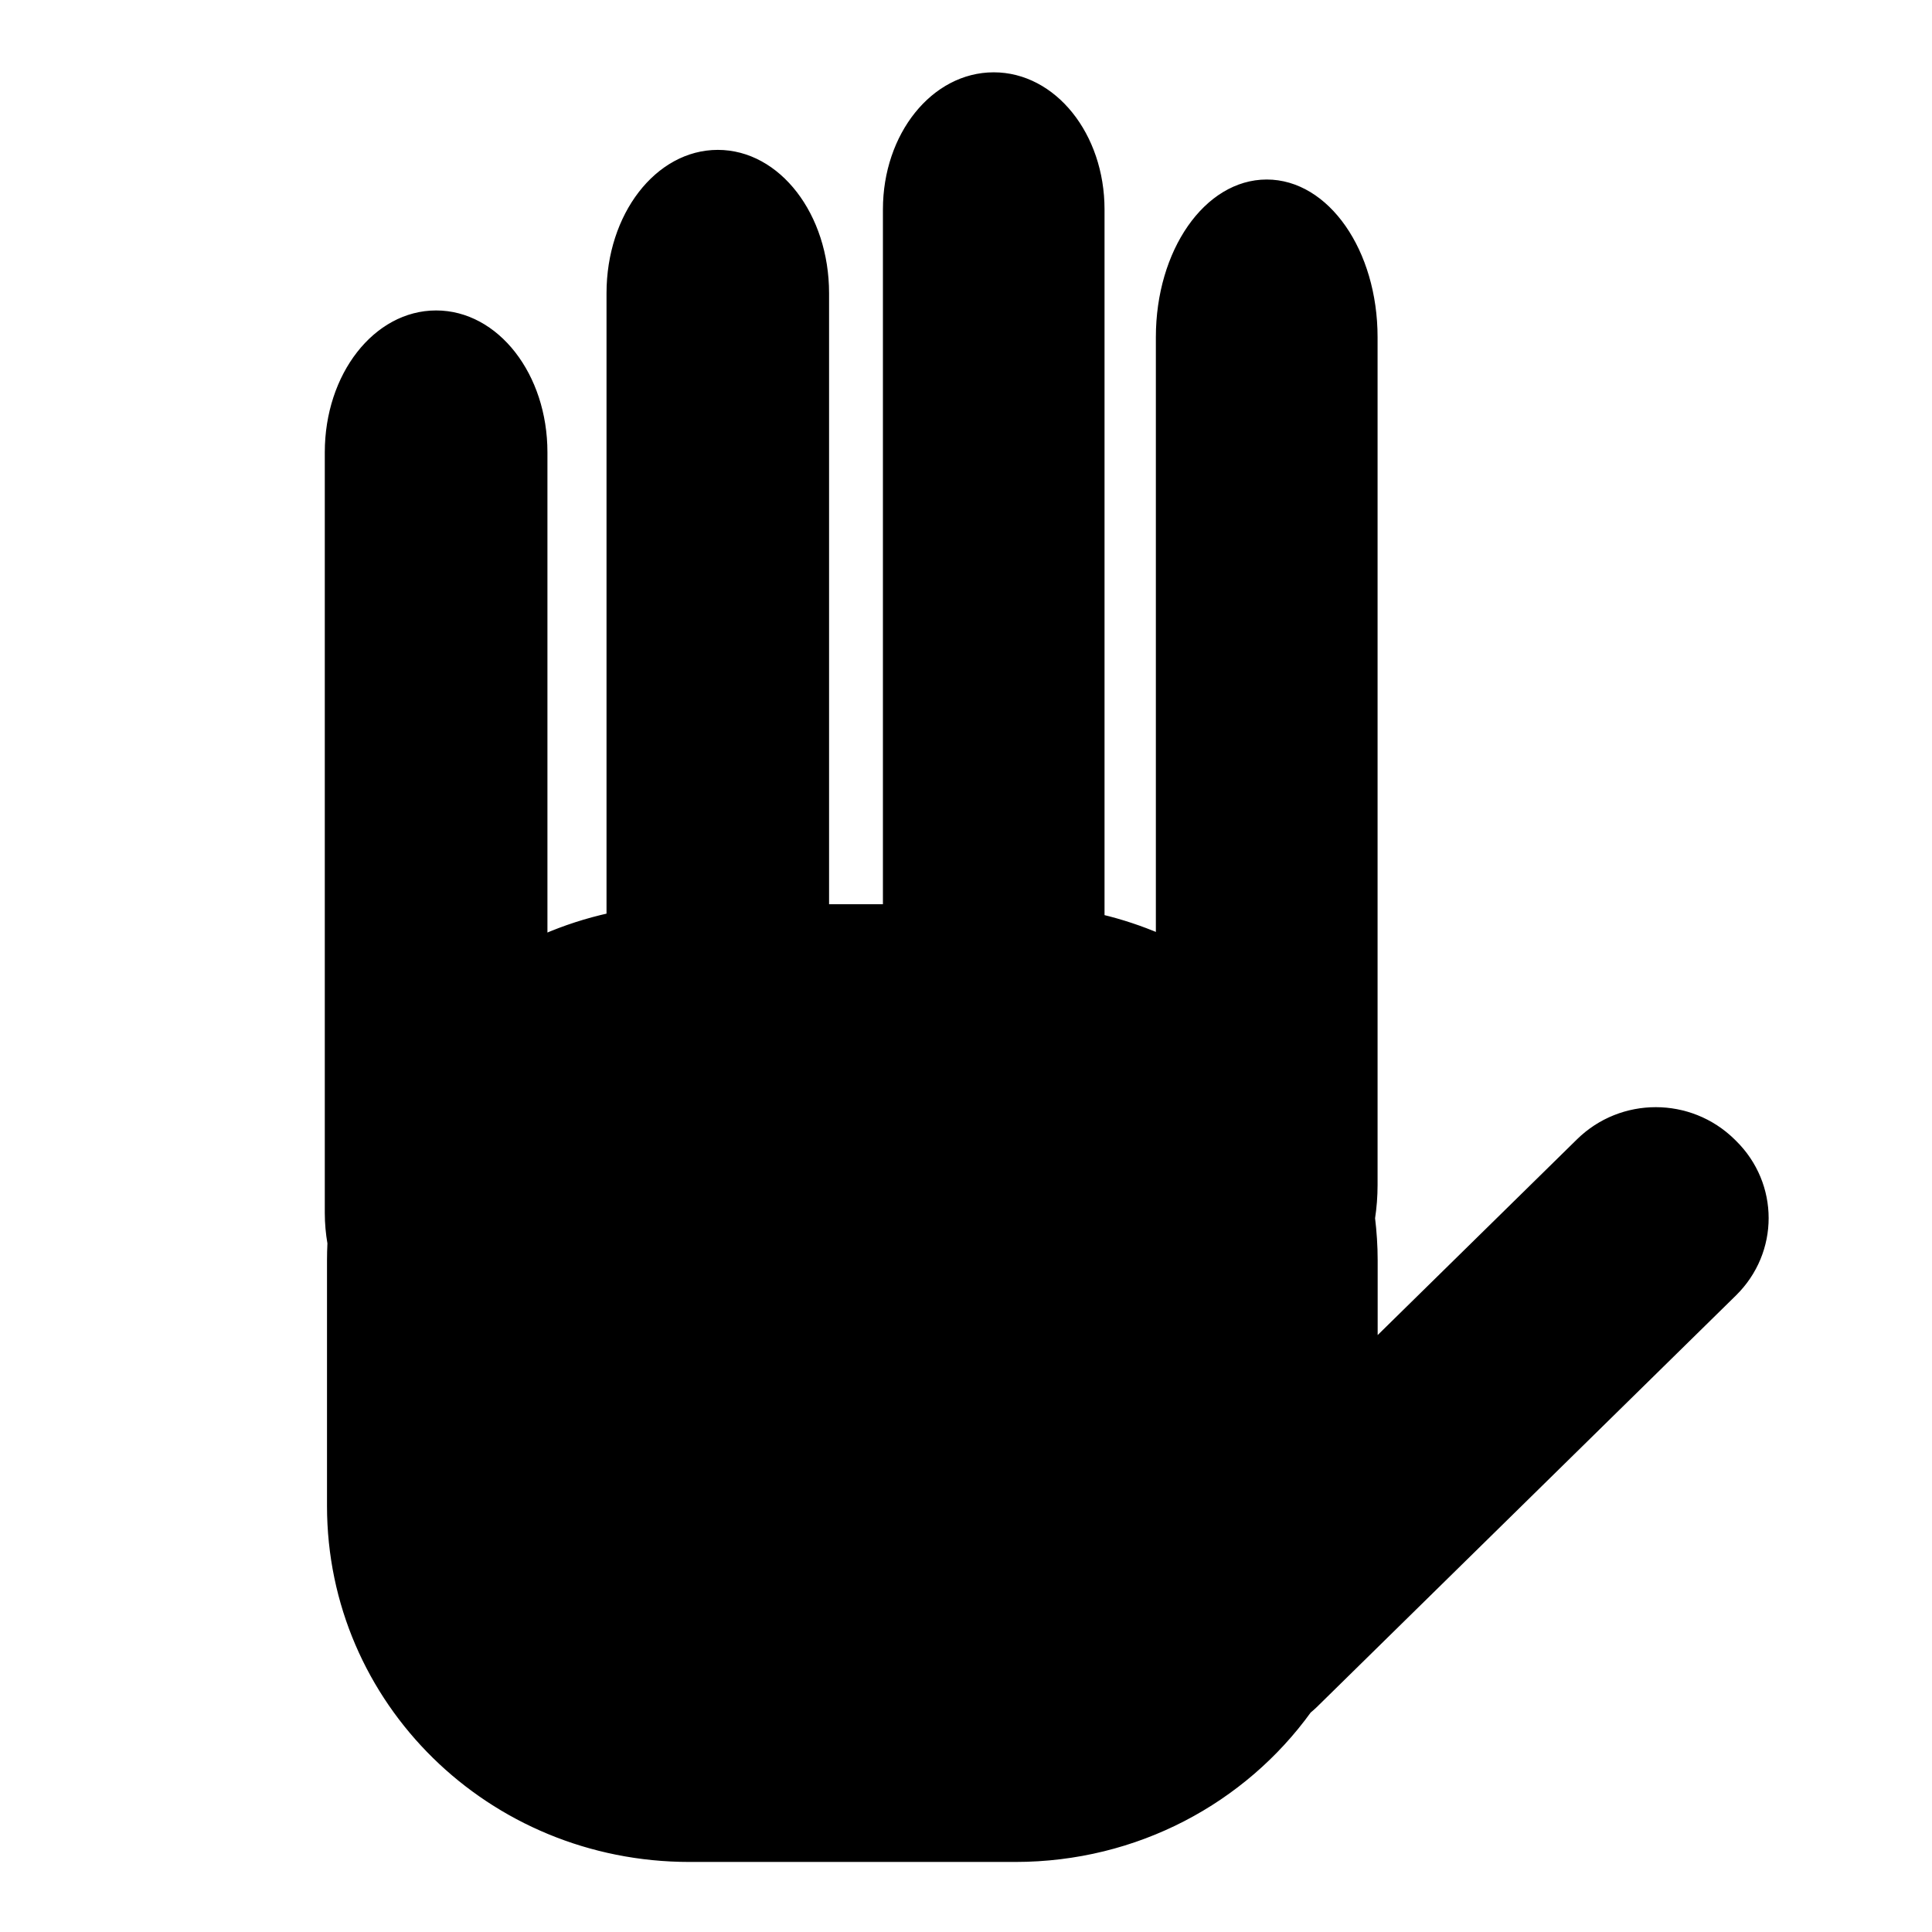
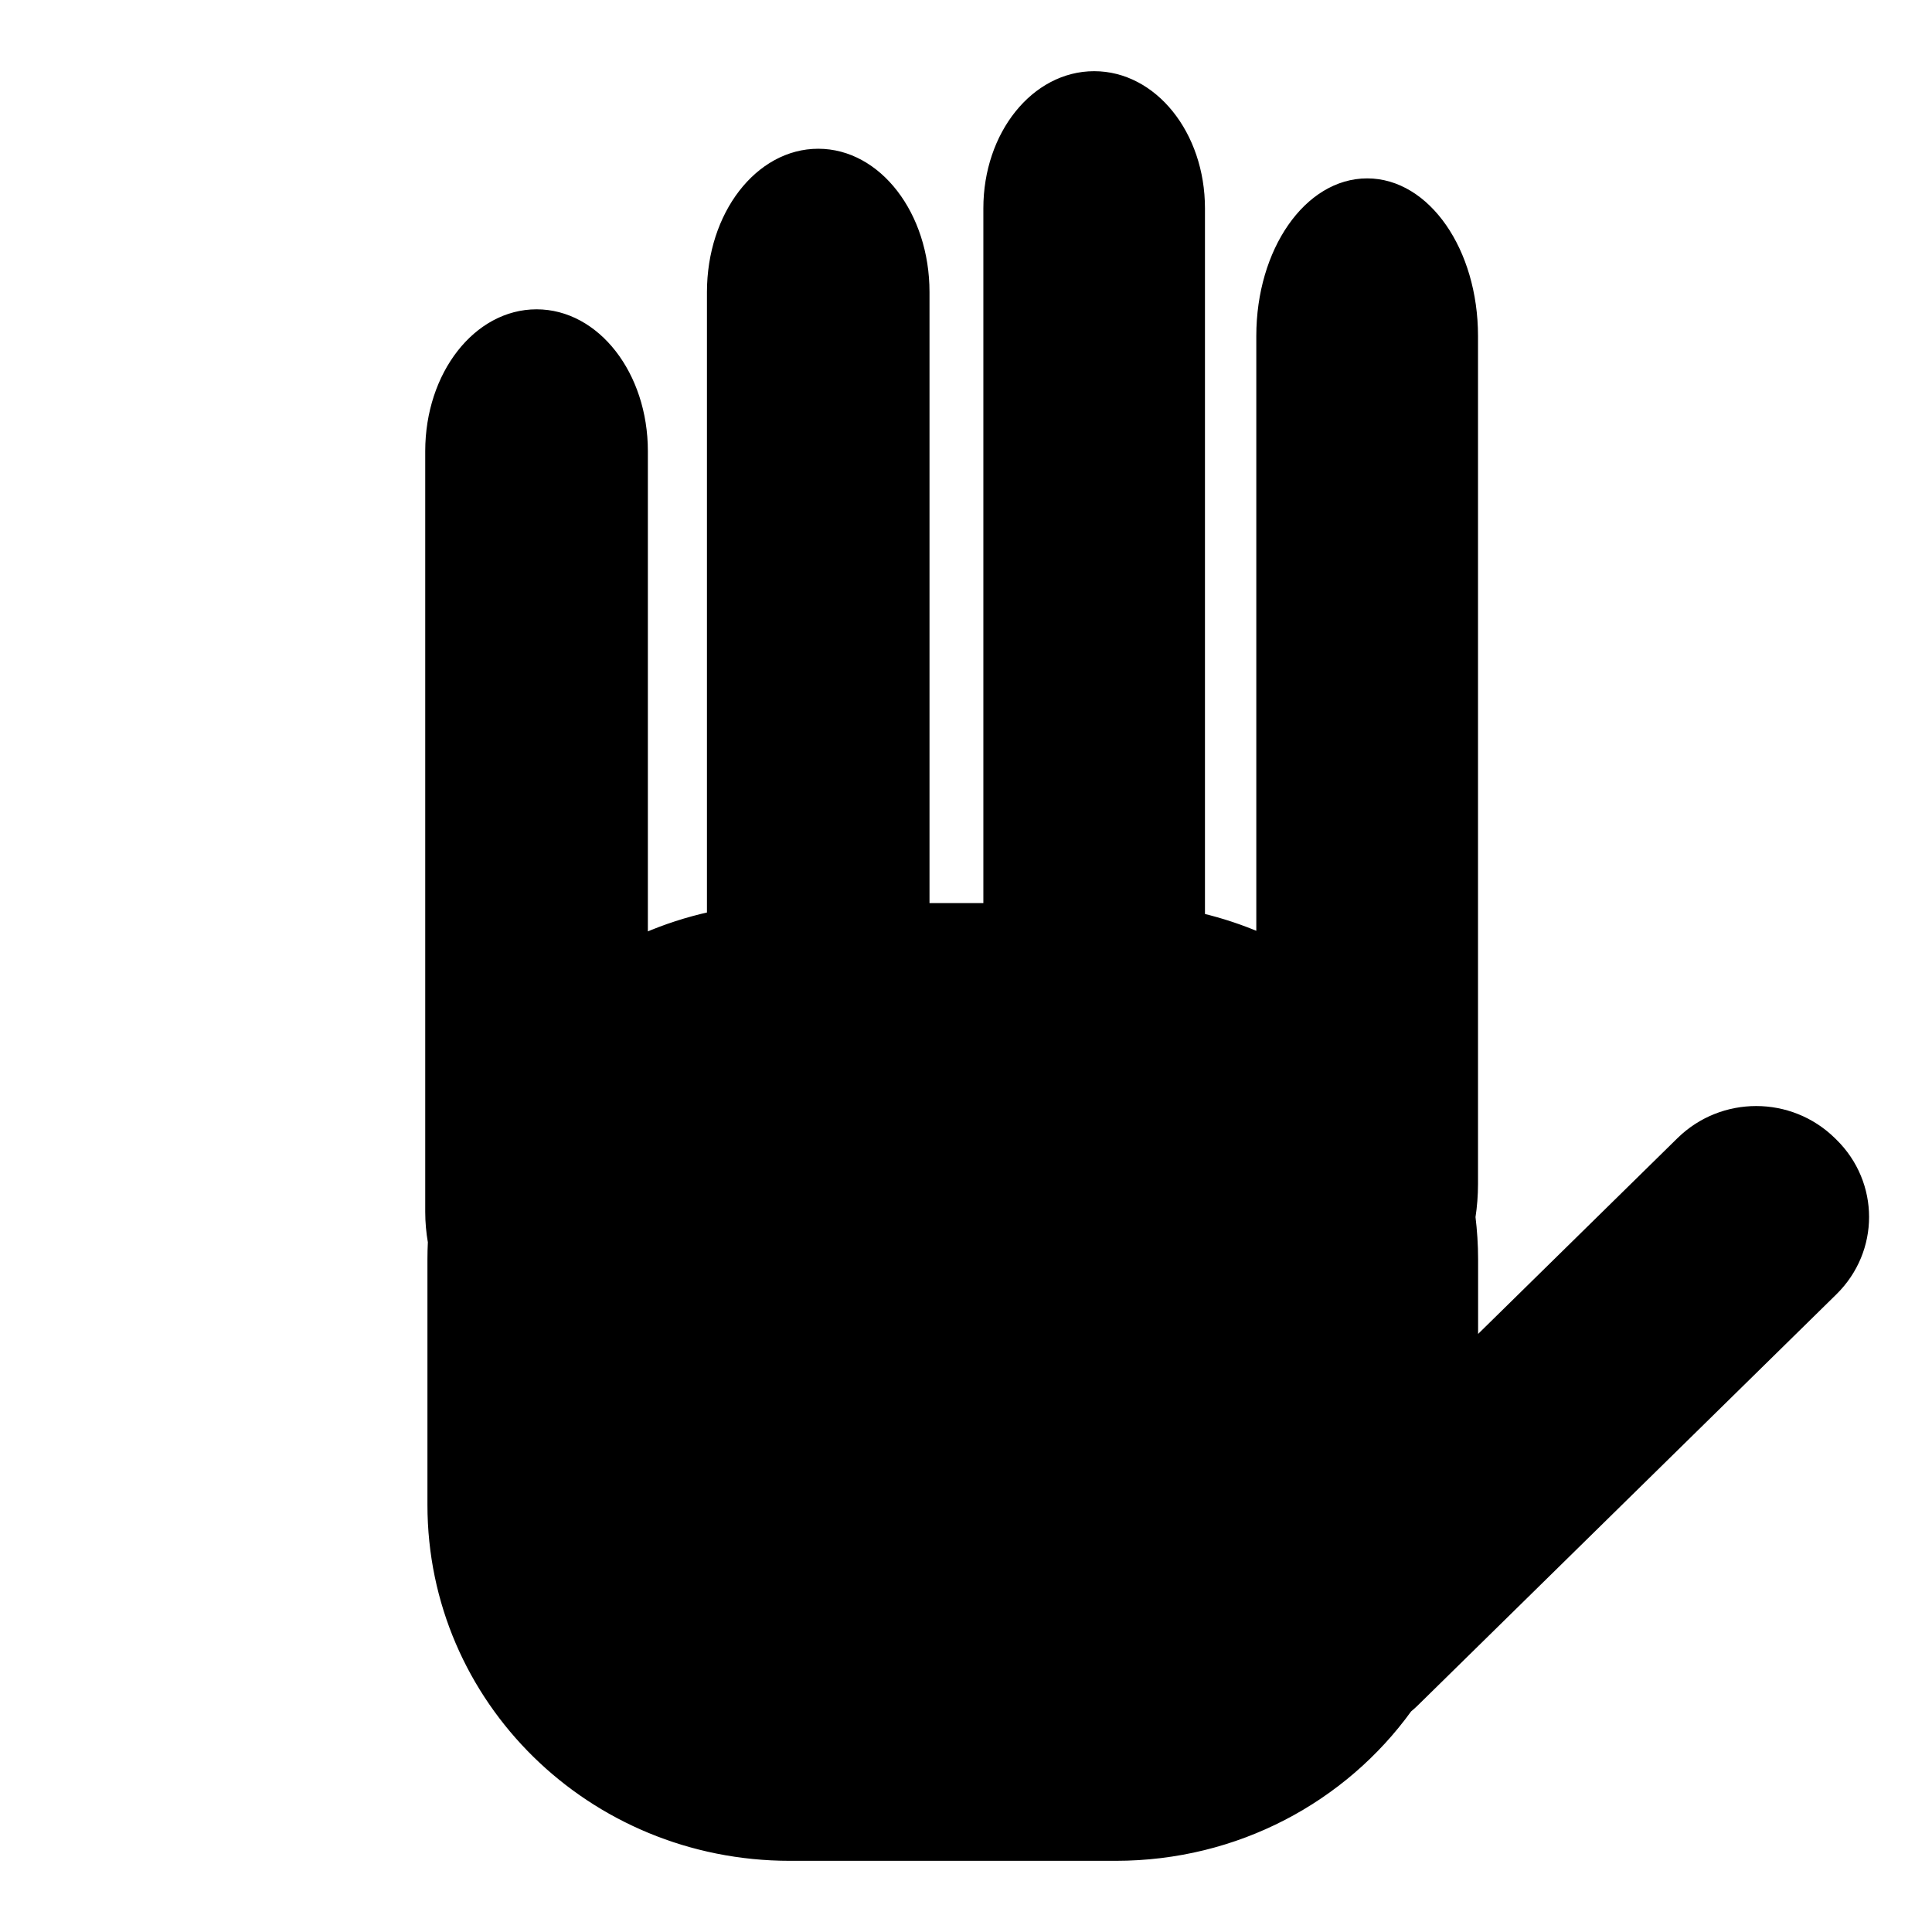
<svg xmlns="http://www.w3.org/2000/svg" width="256" height="256" viewBox="0 0 256 256" id="svg6007" version="1.1">
  <defs id="defs6009" />
  <g id="layer1" transform="translate(0,-796.3622)">
-     <path style="fill:#000000;fill-opacity:1;stroke:#000000;stroke-width:1;stroke-linejoin:miter;stroke-miterlimit:4;stroke-dasharray:none;stroke-dashoffset:0;stroke-opacity:1" d="m 131.674,806.445 c 7.857,0 14.182,7.879 14.182,17.666 l 0,93.902 c 2.7,0.644 5.307,1.513 7.802,2.586 l 0,-79.558 c 0,-11.298 6.329,-20.392 14.19,-20.392 7.861,0 14.188,9.095 14.188,20.392 l 0,112.353 c 0,1.507 -0.12,2.97 -0.334,4.382 0.219,1.827 0.346,3.682 0.346,5.569 l 0,11.112 27.267,-26.776 c 5.585,-5.484 14.576,-5.484 20.161,0 l 0.19,0.186 c 5.585,5.484 5.585,14.314 0,19.799 l -55.539,54.541 c -0.265,0.26 -0.543,0.496 -0.823,0.731 -8.596,11.898 -22.728,19.642 -38.779,19.642 l -43.173,0 c -26.328,0 -47.522,-20.814 -47.522,-46.668 l 0,-32.566 c 0,-0.757 0.021,-1.509 0.057,-2.257 -0.223,-1.29 -0.35,-2.628 -0.35,-4.007 l 0,-100.79 c 0,-10.135 6.357,-18.294 14.251,-18.294 7.895,0 14.25,8.159 14.25,18.294 l 0,64.389 c 2.809,-1.222 5.761,-2.184 8.829,-2.858 l 0,-82.607 c 0,-10.246 6.354,-18.494 14.245,-18.494 7.892,0 14.244,8.249 14.244,18.494 l 0,81.462 8.136,0 0,-92.567 c 0,-9.787 6.325,-17.666 14.182,-17.666 z" id="rect6057" />
+     <path style="fill:#000000;fill-opacity:1;stroke:#000000;stroke-width:1;stroke-linejoin:miter;stroke-miterlimit:4;stroke-dasharray:none;stroke-dashoffset:0;stroke-opacity:1" d="m 144.982,806.295 c 7.857,0 14.182,7.879 14.182,17.666 l 0,93.902 c 2.7,0.644 5.307,1.513 7.802,2.586 l 0,-79.558 c 0,-11.298 6.329,-20.392 14.19,-20.392 7.861,0 14.188,9.095 14.188,20.392 l 0,112.353 c 0,1.507 -0.12,2.97 -0.334,4.382 0.219,1.827 0.346,3.682 0.346,5.569 l 0,11.112 27.267,-26.776 c 5.585,-5.484 14.576,-5.484 20.161,0 l 0.19,0.186 c 5.585,5.484 5.585,14.314 0,19.799 l -55.539,54.541 c -0.265,0.26 -0.543,0.496 -0.823,0.731 -8.596,11.898 -22.728,19.642 -38.779,19.642 l -43.173,0 c -26.328,0 -47.522,-20.814 -47.522,-46.668 l 0,-32.566 c 0,-0.757 0.021,-1.509 0.057,-2.257 -0.223,-1.29 -0.35,-2.628 -0.35,-4.007 l 0,-100.79 c 0,-10.135 6.357,-18.294 14.251,-18.294 7.895,0 14.25,8.159 14.25,18.294 l 0,64.389 c 2.809,-1.222 5.761,-2.184 8.829,-2.858 l 0,-82.607 c 0,-10.246 6.354,-18.494 14.245,-18.494 7.892,0 14.244,8.249 14.244,18.494 l 0,81.462 8.136,0 0,-92.567 c 0,-9.787 6.325,-17.666 14.182,-17.666 z" id="rect6057" />
  </g>
</svg>
